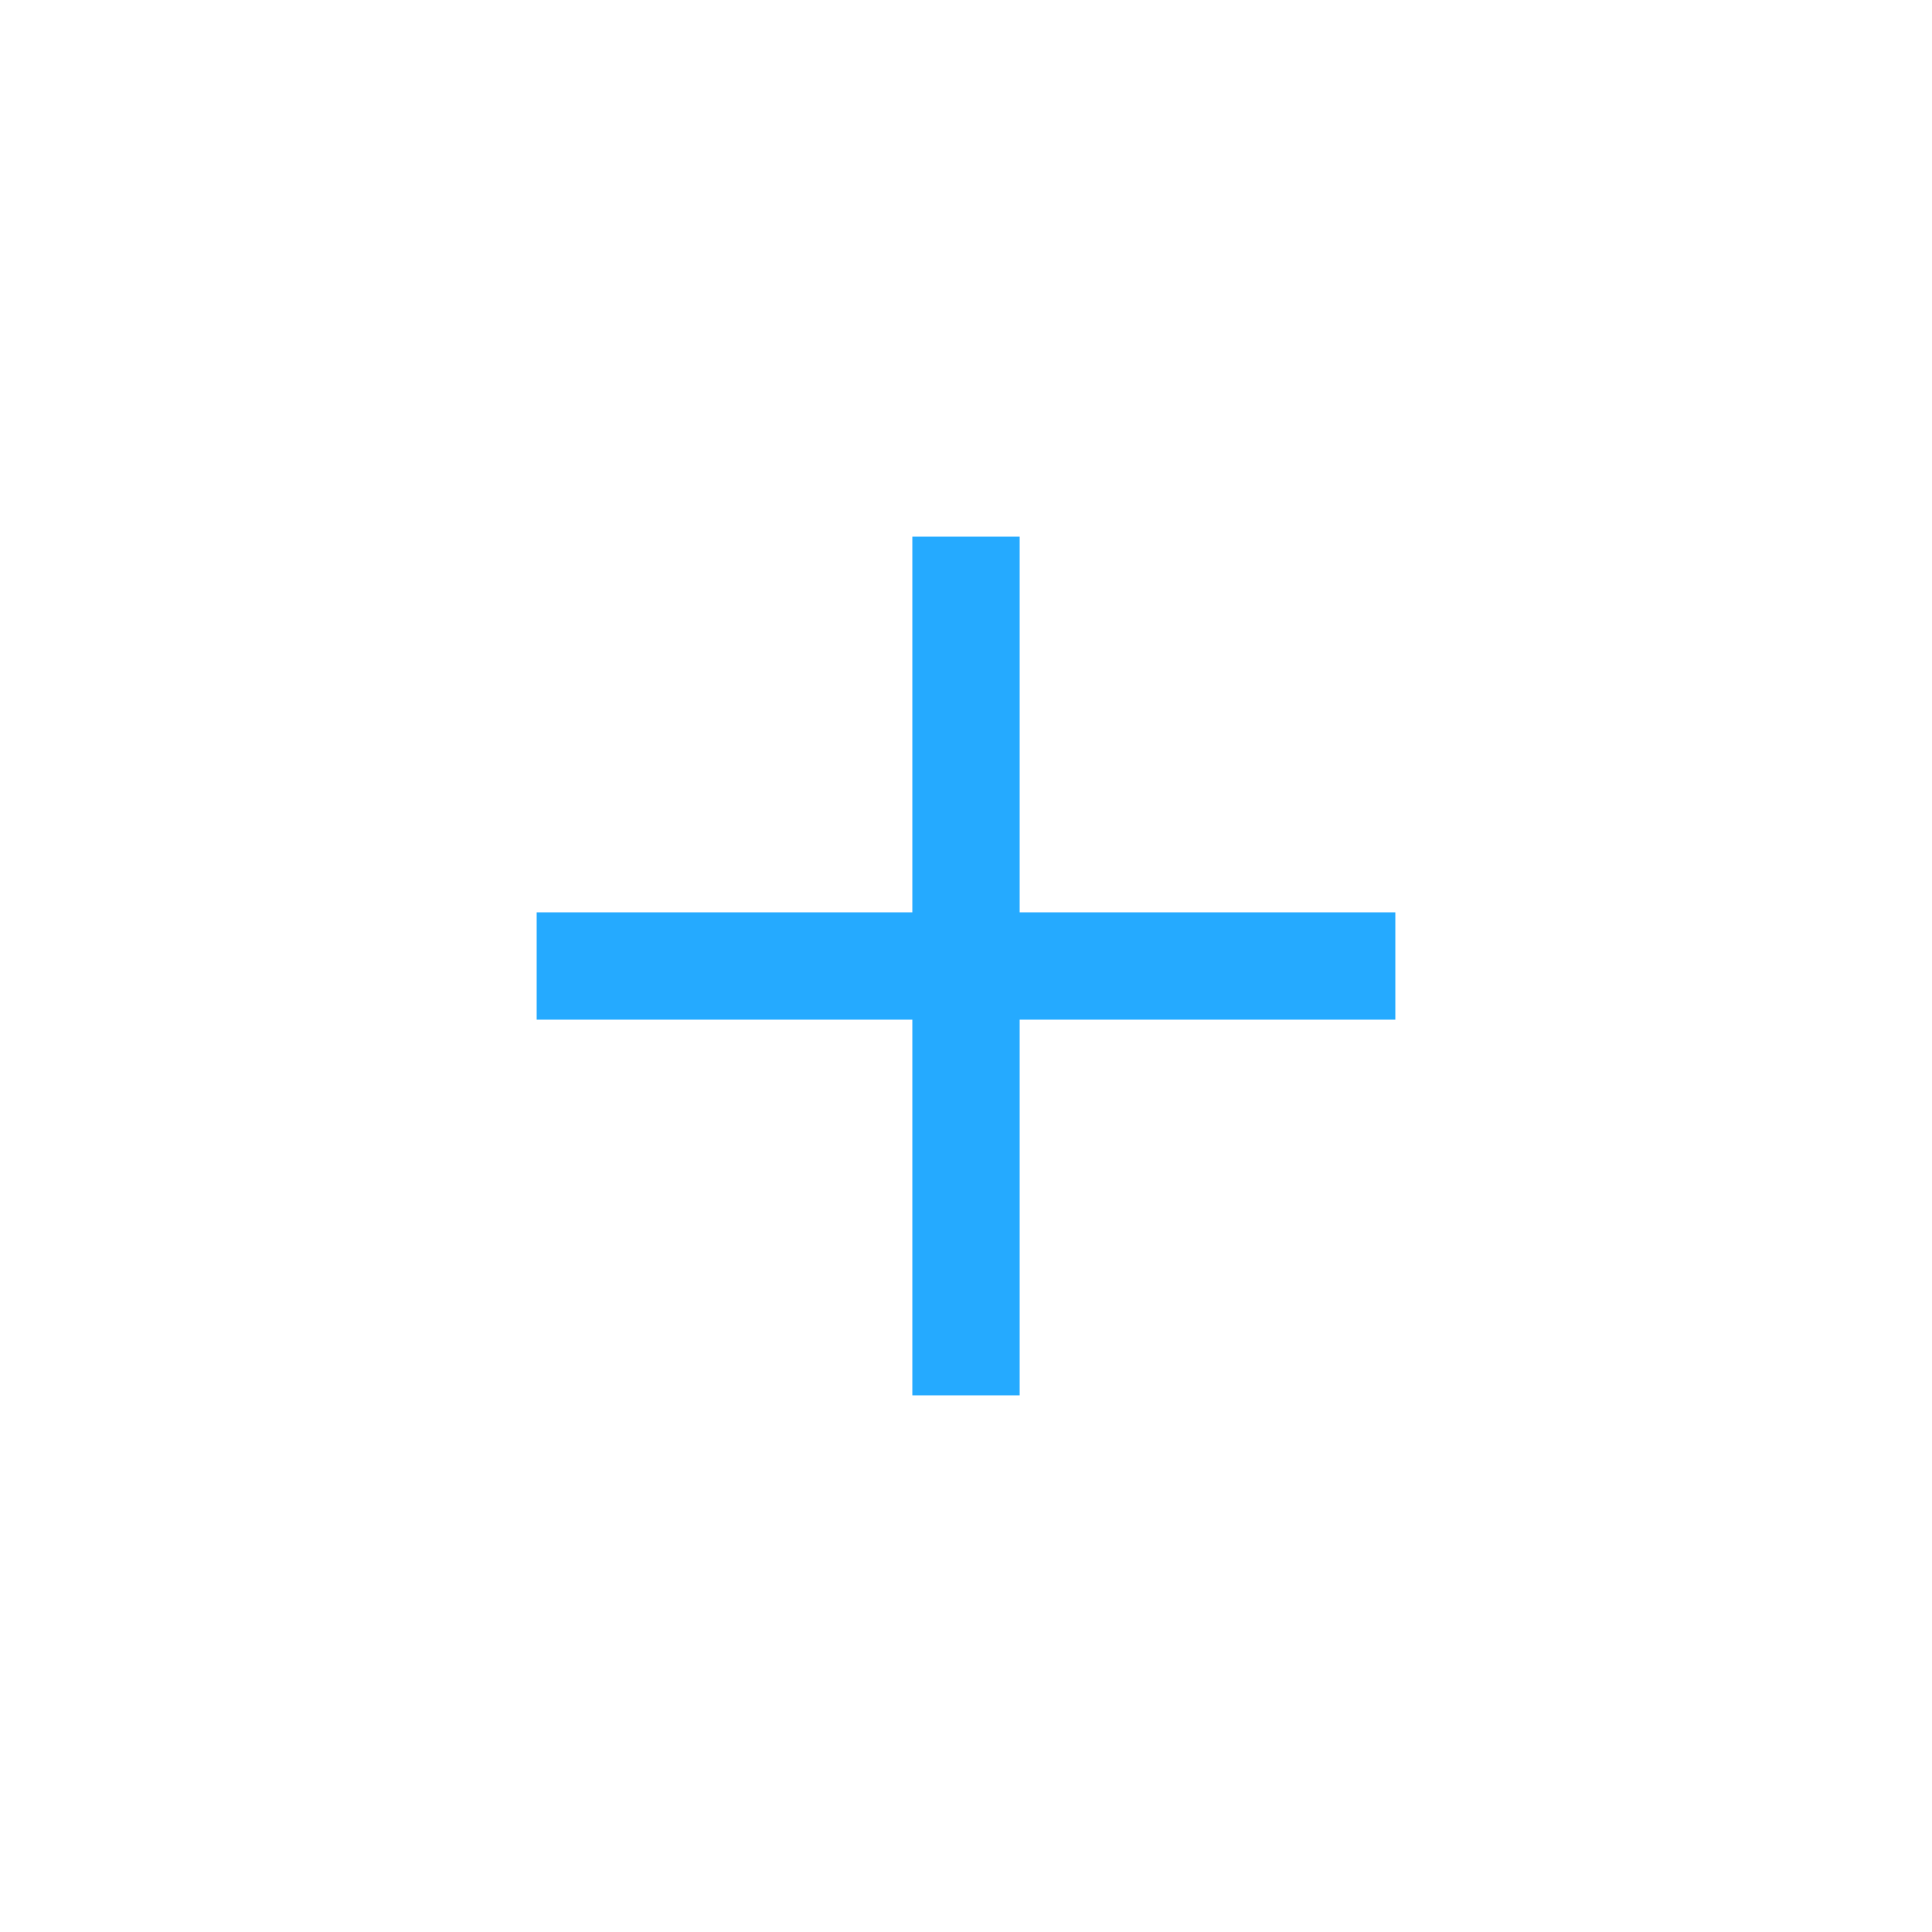
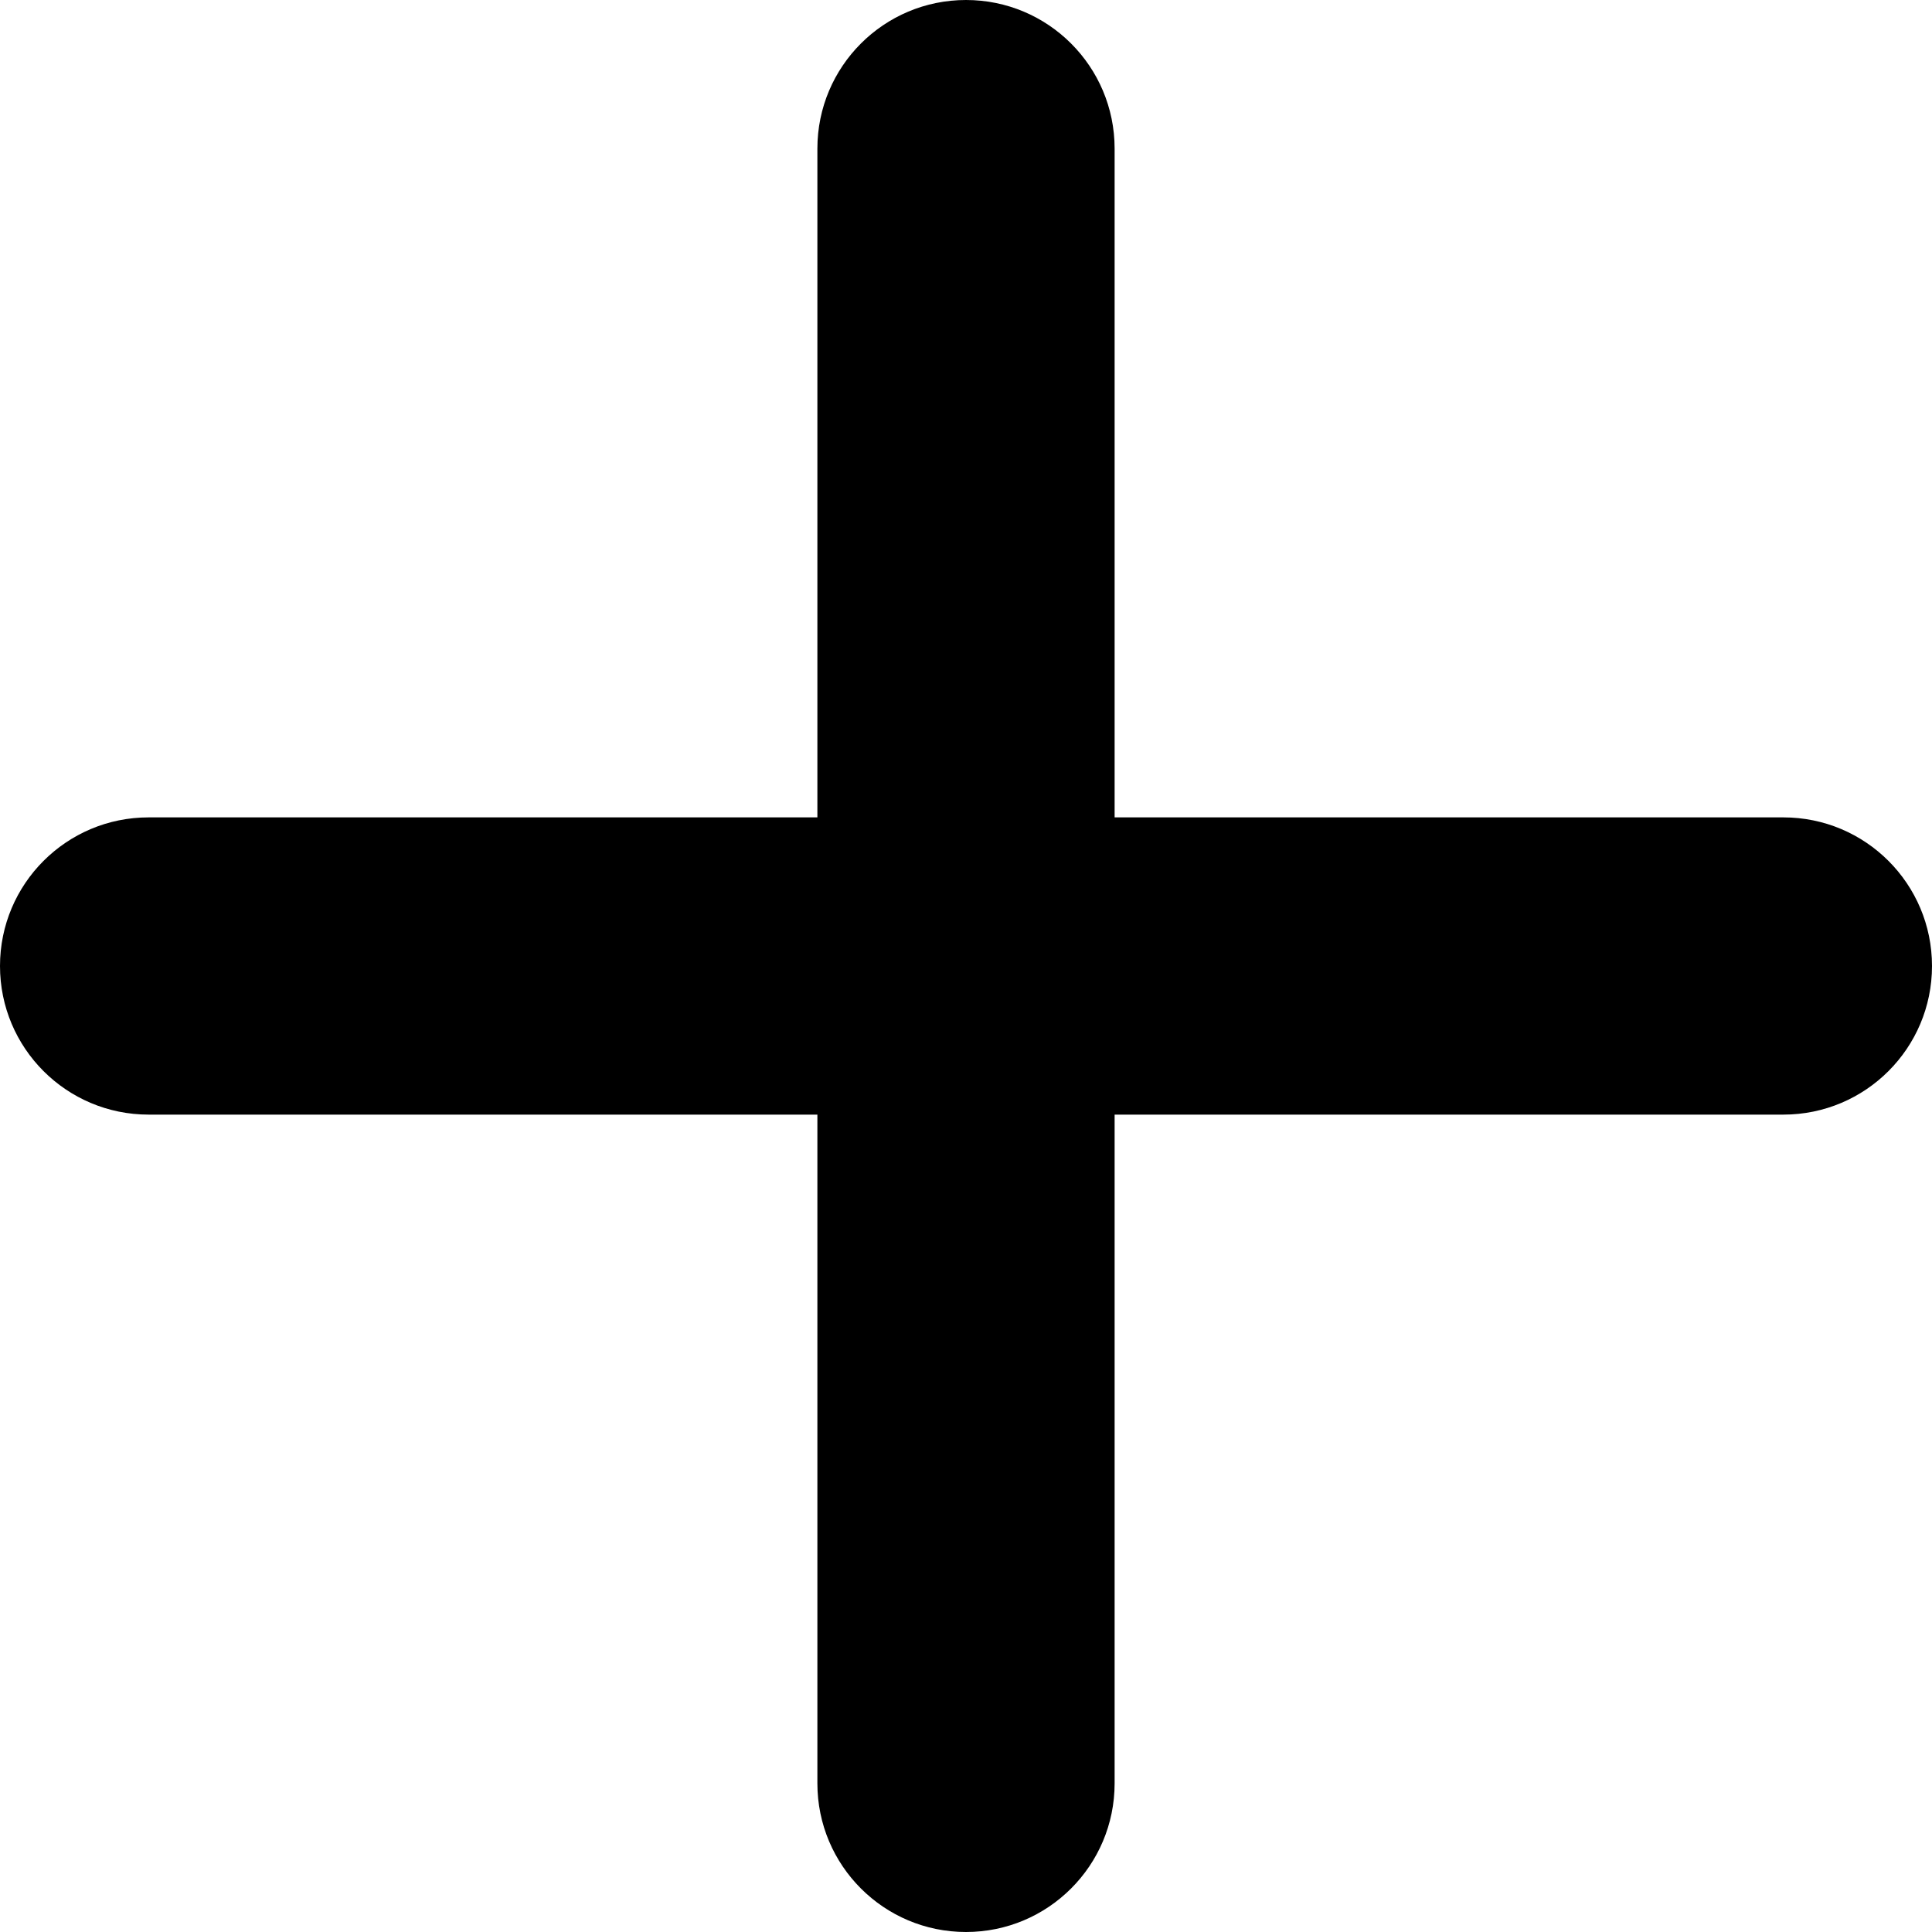
- <svg xmlns="http://www.w3.org/2000/svg" width="36" height="36" viewBox="0 0 36 36">
-   <g fill="none" fill-rule="evenodd">
-     <path fill="none" d="M0 0h36v36H0z" />
-     <path d="M19 17v-7h-2v7h-7v2h7v7h2v-7h7v-2h-7z" fill="#25AAFF" />
+ <svg xmlns="http://www.w3.org/2000/svg" width="26px" height="26px" viewBox="0 0 26 26" version="1.1">
+   <defs />
+   <g id="Symbols" stroke="none" stroke-width="1" fill="none" fill-rule="evenodd">
+     <g id="icons" transform="translate(-63, -151)" fill-rule="nonzero" fill="#000000">
+       <path d="M78,162 L78,153 C78,151.895 77.105,151 76,151 C74.895,151 74,151.895 74,153 L74,162 L65,162 C63.895,162 63,162.895 63,164 C63,165.105 63.895,166 65,166 L74,166 L74,175 C74,176.105 74.895,177 76,177 C77.105,177 78,176.105 78,175 L78,166 L87,166 C88.105,166 89,165.105 89,164 C89,162.895 88.105,162 87,162 L78,162 Z" id="add" />
+     </g>
  </g>
</svg>
